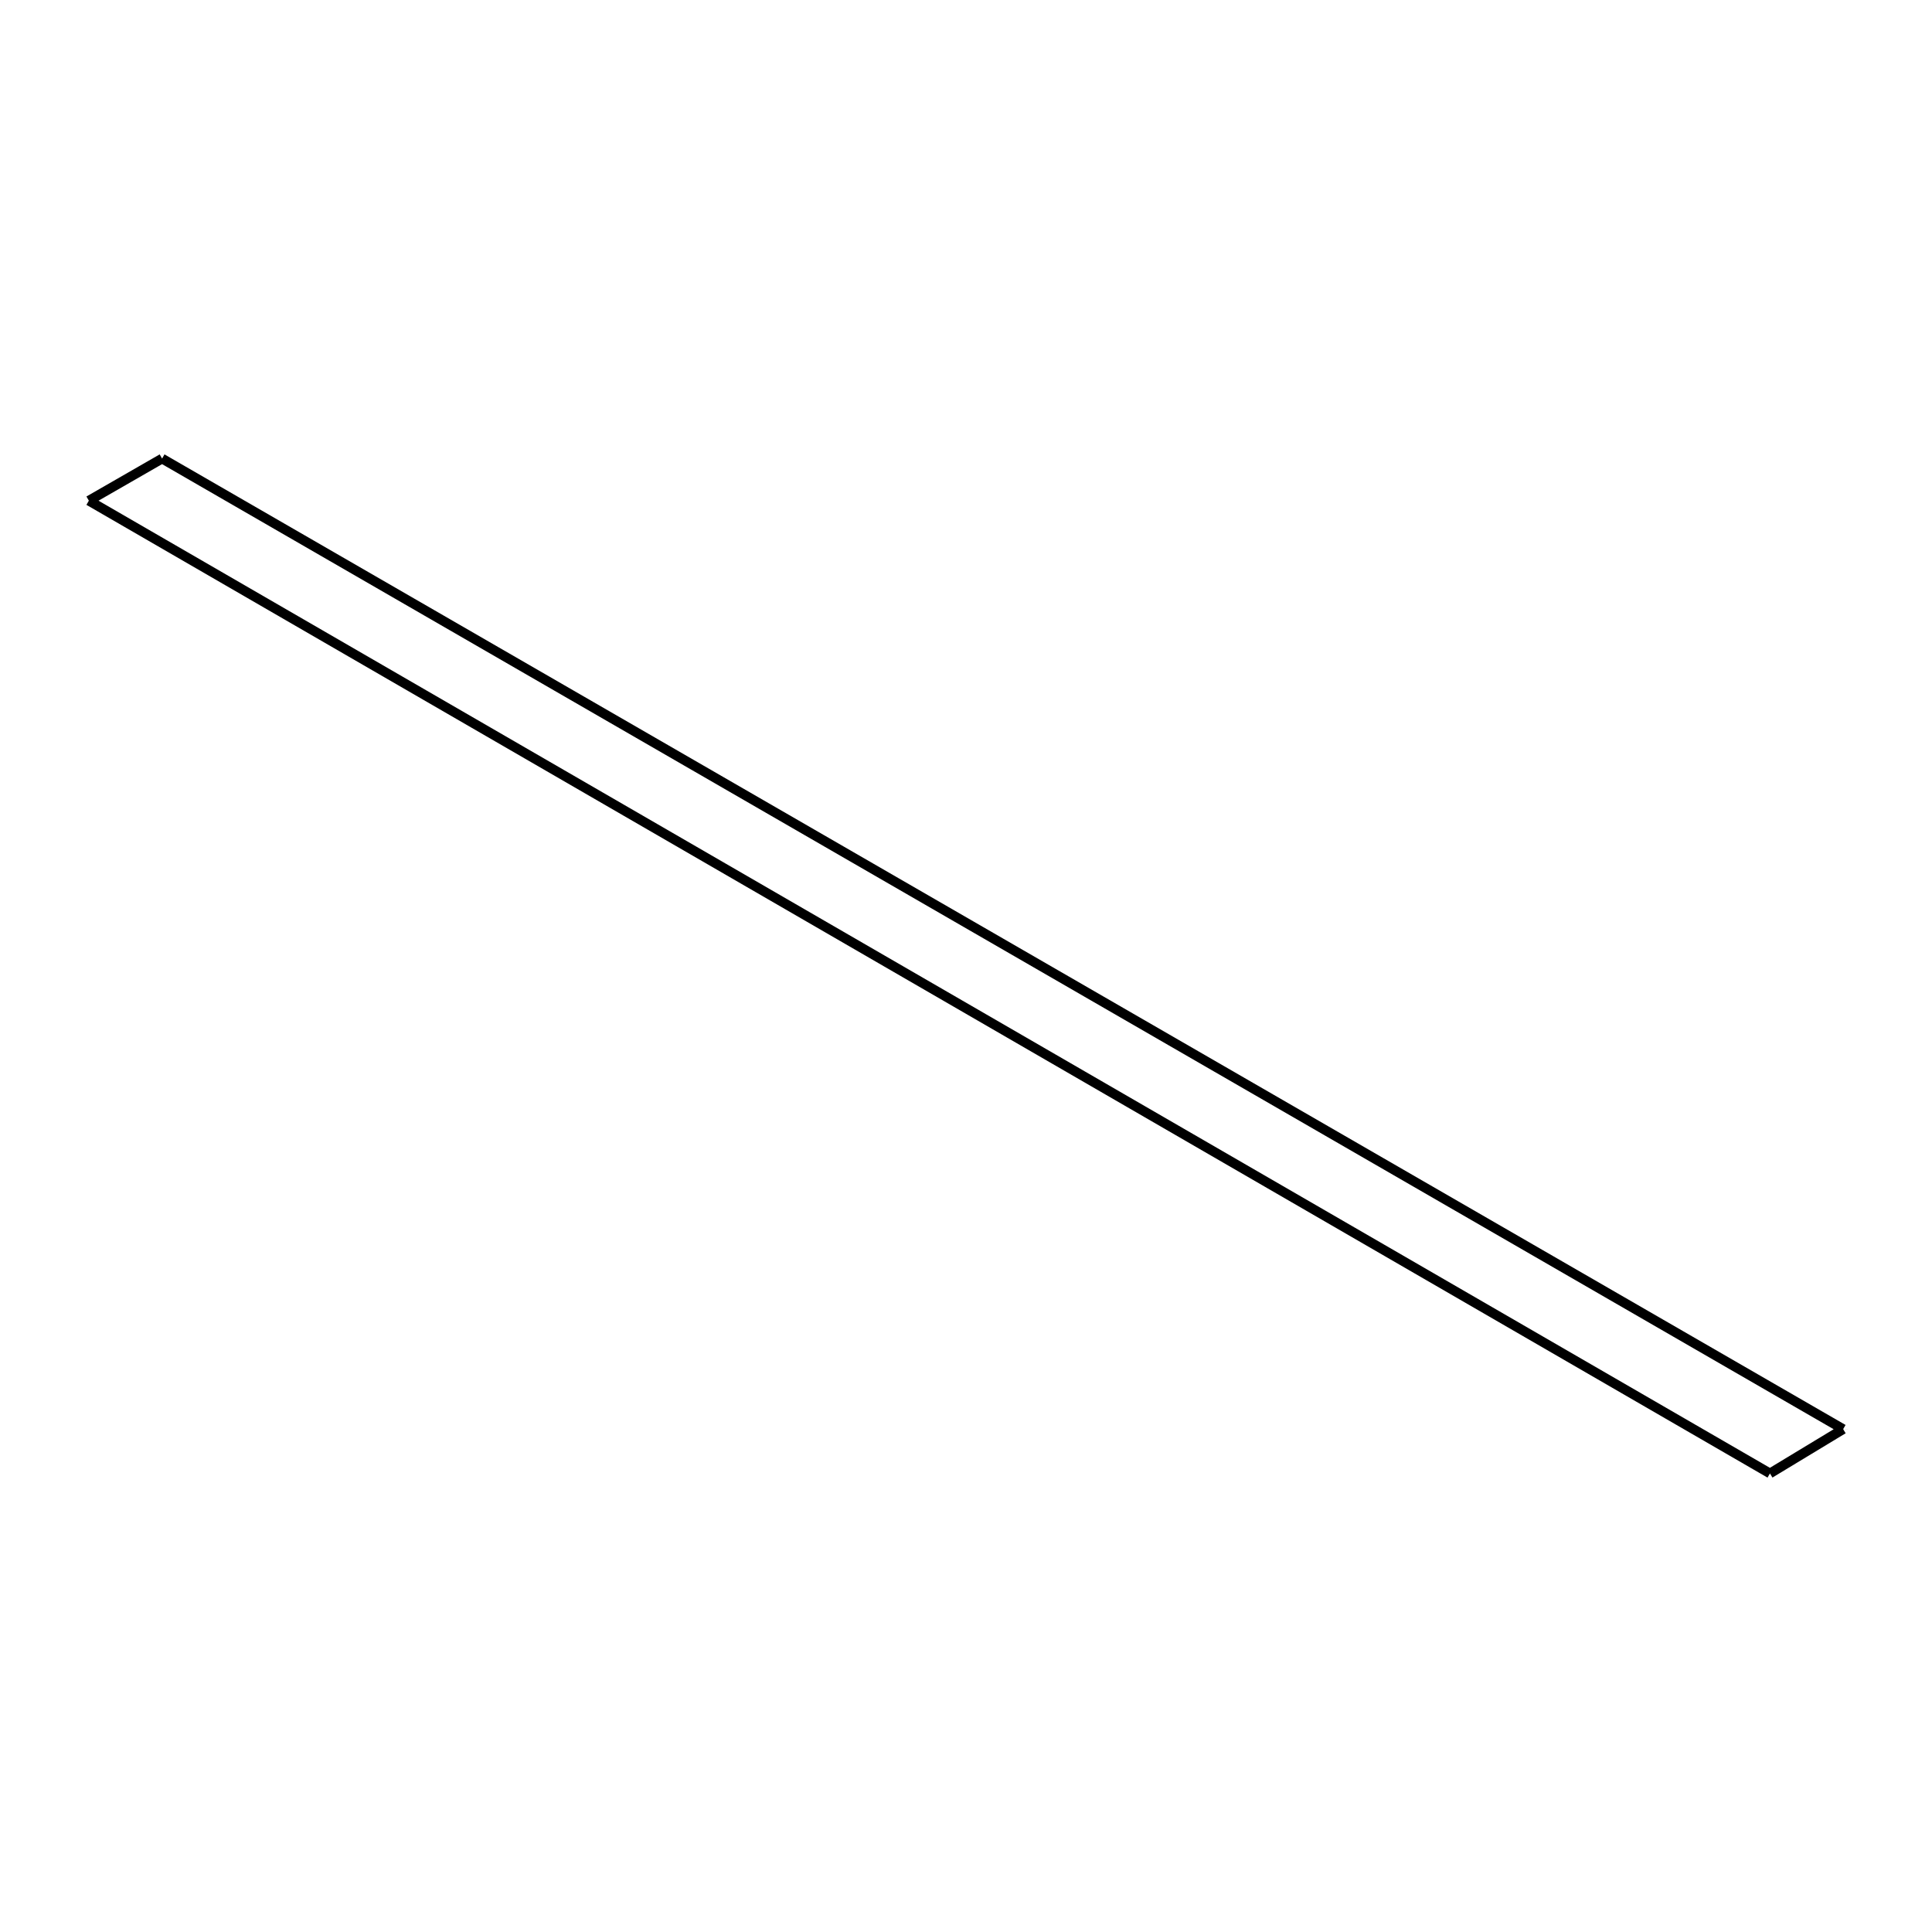
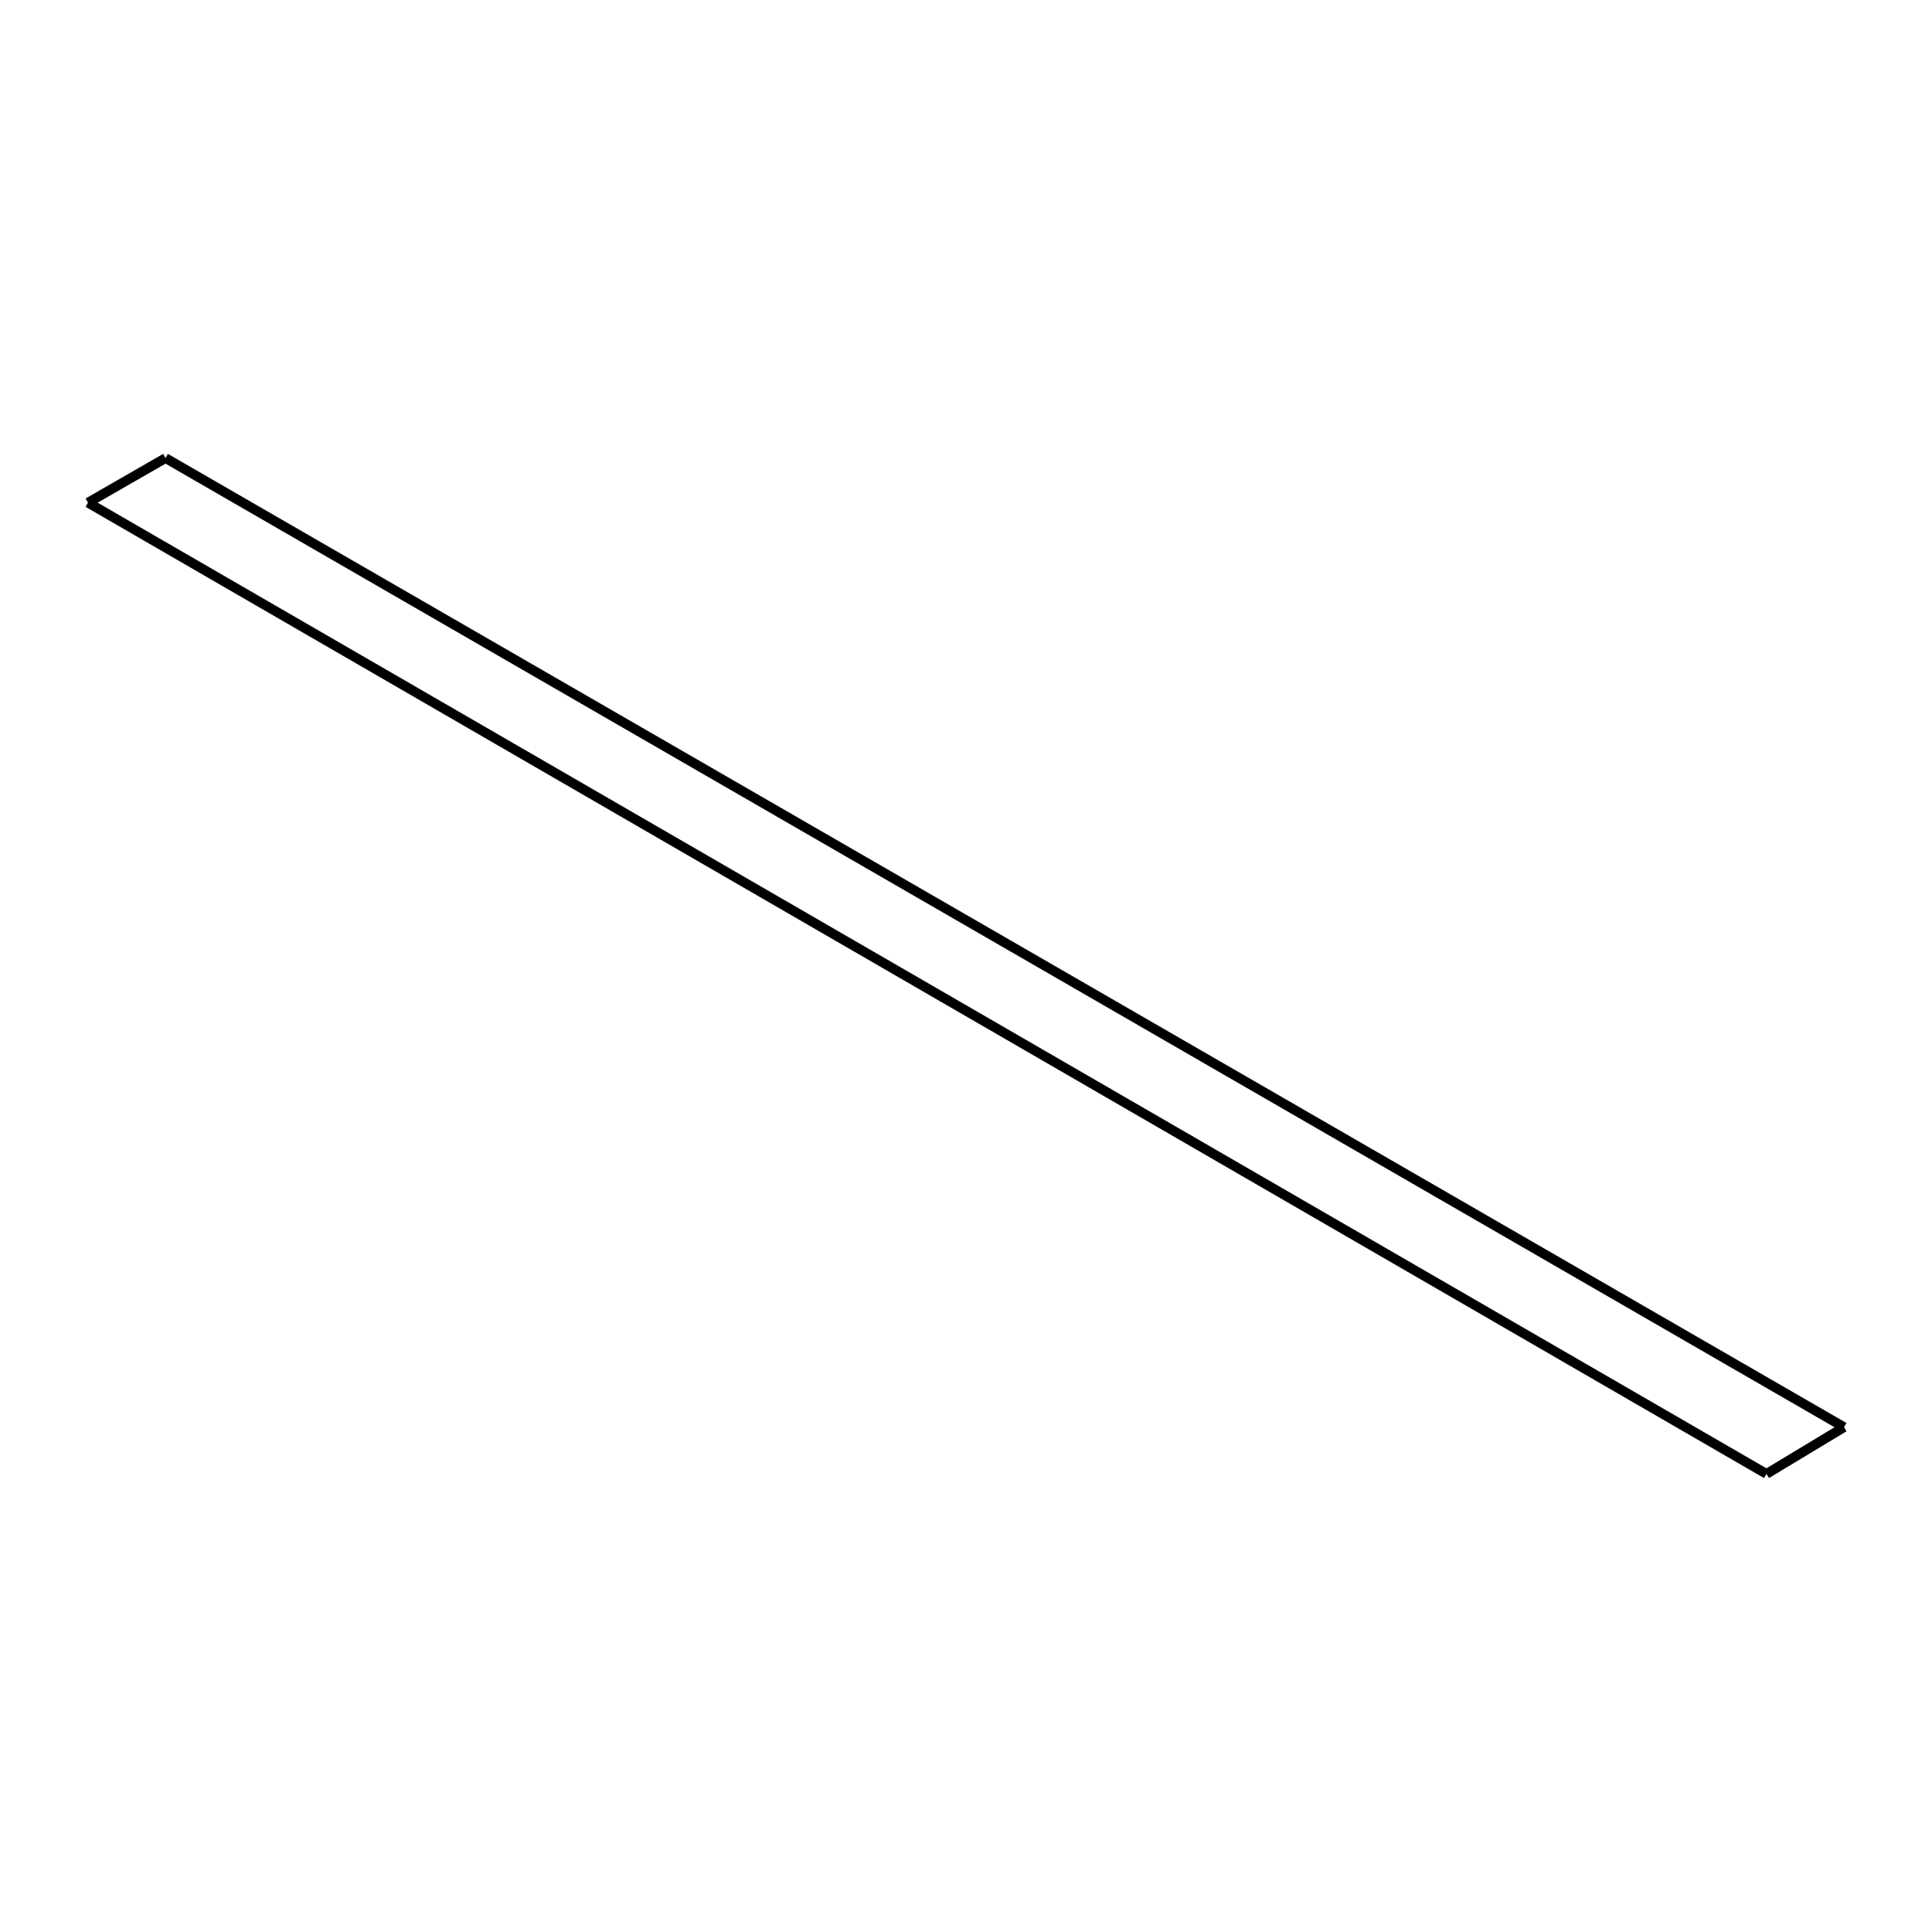
<svg xmlns="http://www.w3.org/2000/svg" viewBox="0 0 800 800">
-   <path d="M67.116,189.885 L67.116,189.885 M36.789,207.321 L36.789,207.32 M67.116,189.885 L36.789,207.321 M67.116,189.885 L36.789,207.32 M732.899,610.115 L732.899,610.115 M36.789,207.321 L732.899,610.115 M36.789,207.32 L732.899,610.115 M763.211,591.776 L763.211,591.775 M732.899,610.115 L763.211,591.776 M732.899,610.115 L763.211,591.775 M763.211,591.776 L67.116,189.885 M763.211,591.775 L67.116,189.885" stroke="black" stroke-width="4" fill="red" />
+   <path d="M68.542,189.684 L68.542,189.683 M36.435,208.143 L36.435,208.142 M68.542,189.684 L36.435,208.143 M68.542,189.683 L36.435,208.142 M731.473,610.317 L731.473,610.316 M36.435,208.143 L731.473,610.317 M36.435,208.142 L731.473,610.316 M763.565,590.956 L763.565,590.955 M731.473,610.317 L763.565,590.956 M731.473,610.316 L763.565,590.955 M763.565,590.956 L68.542,189.684 M763.565,590.955 L68.542,189.683" stroke="black" stroke-width="4" fill="red" />
</svg>
